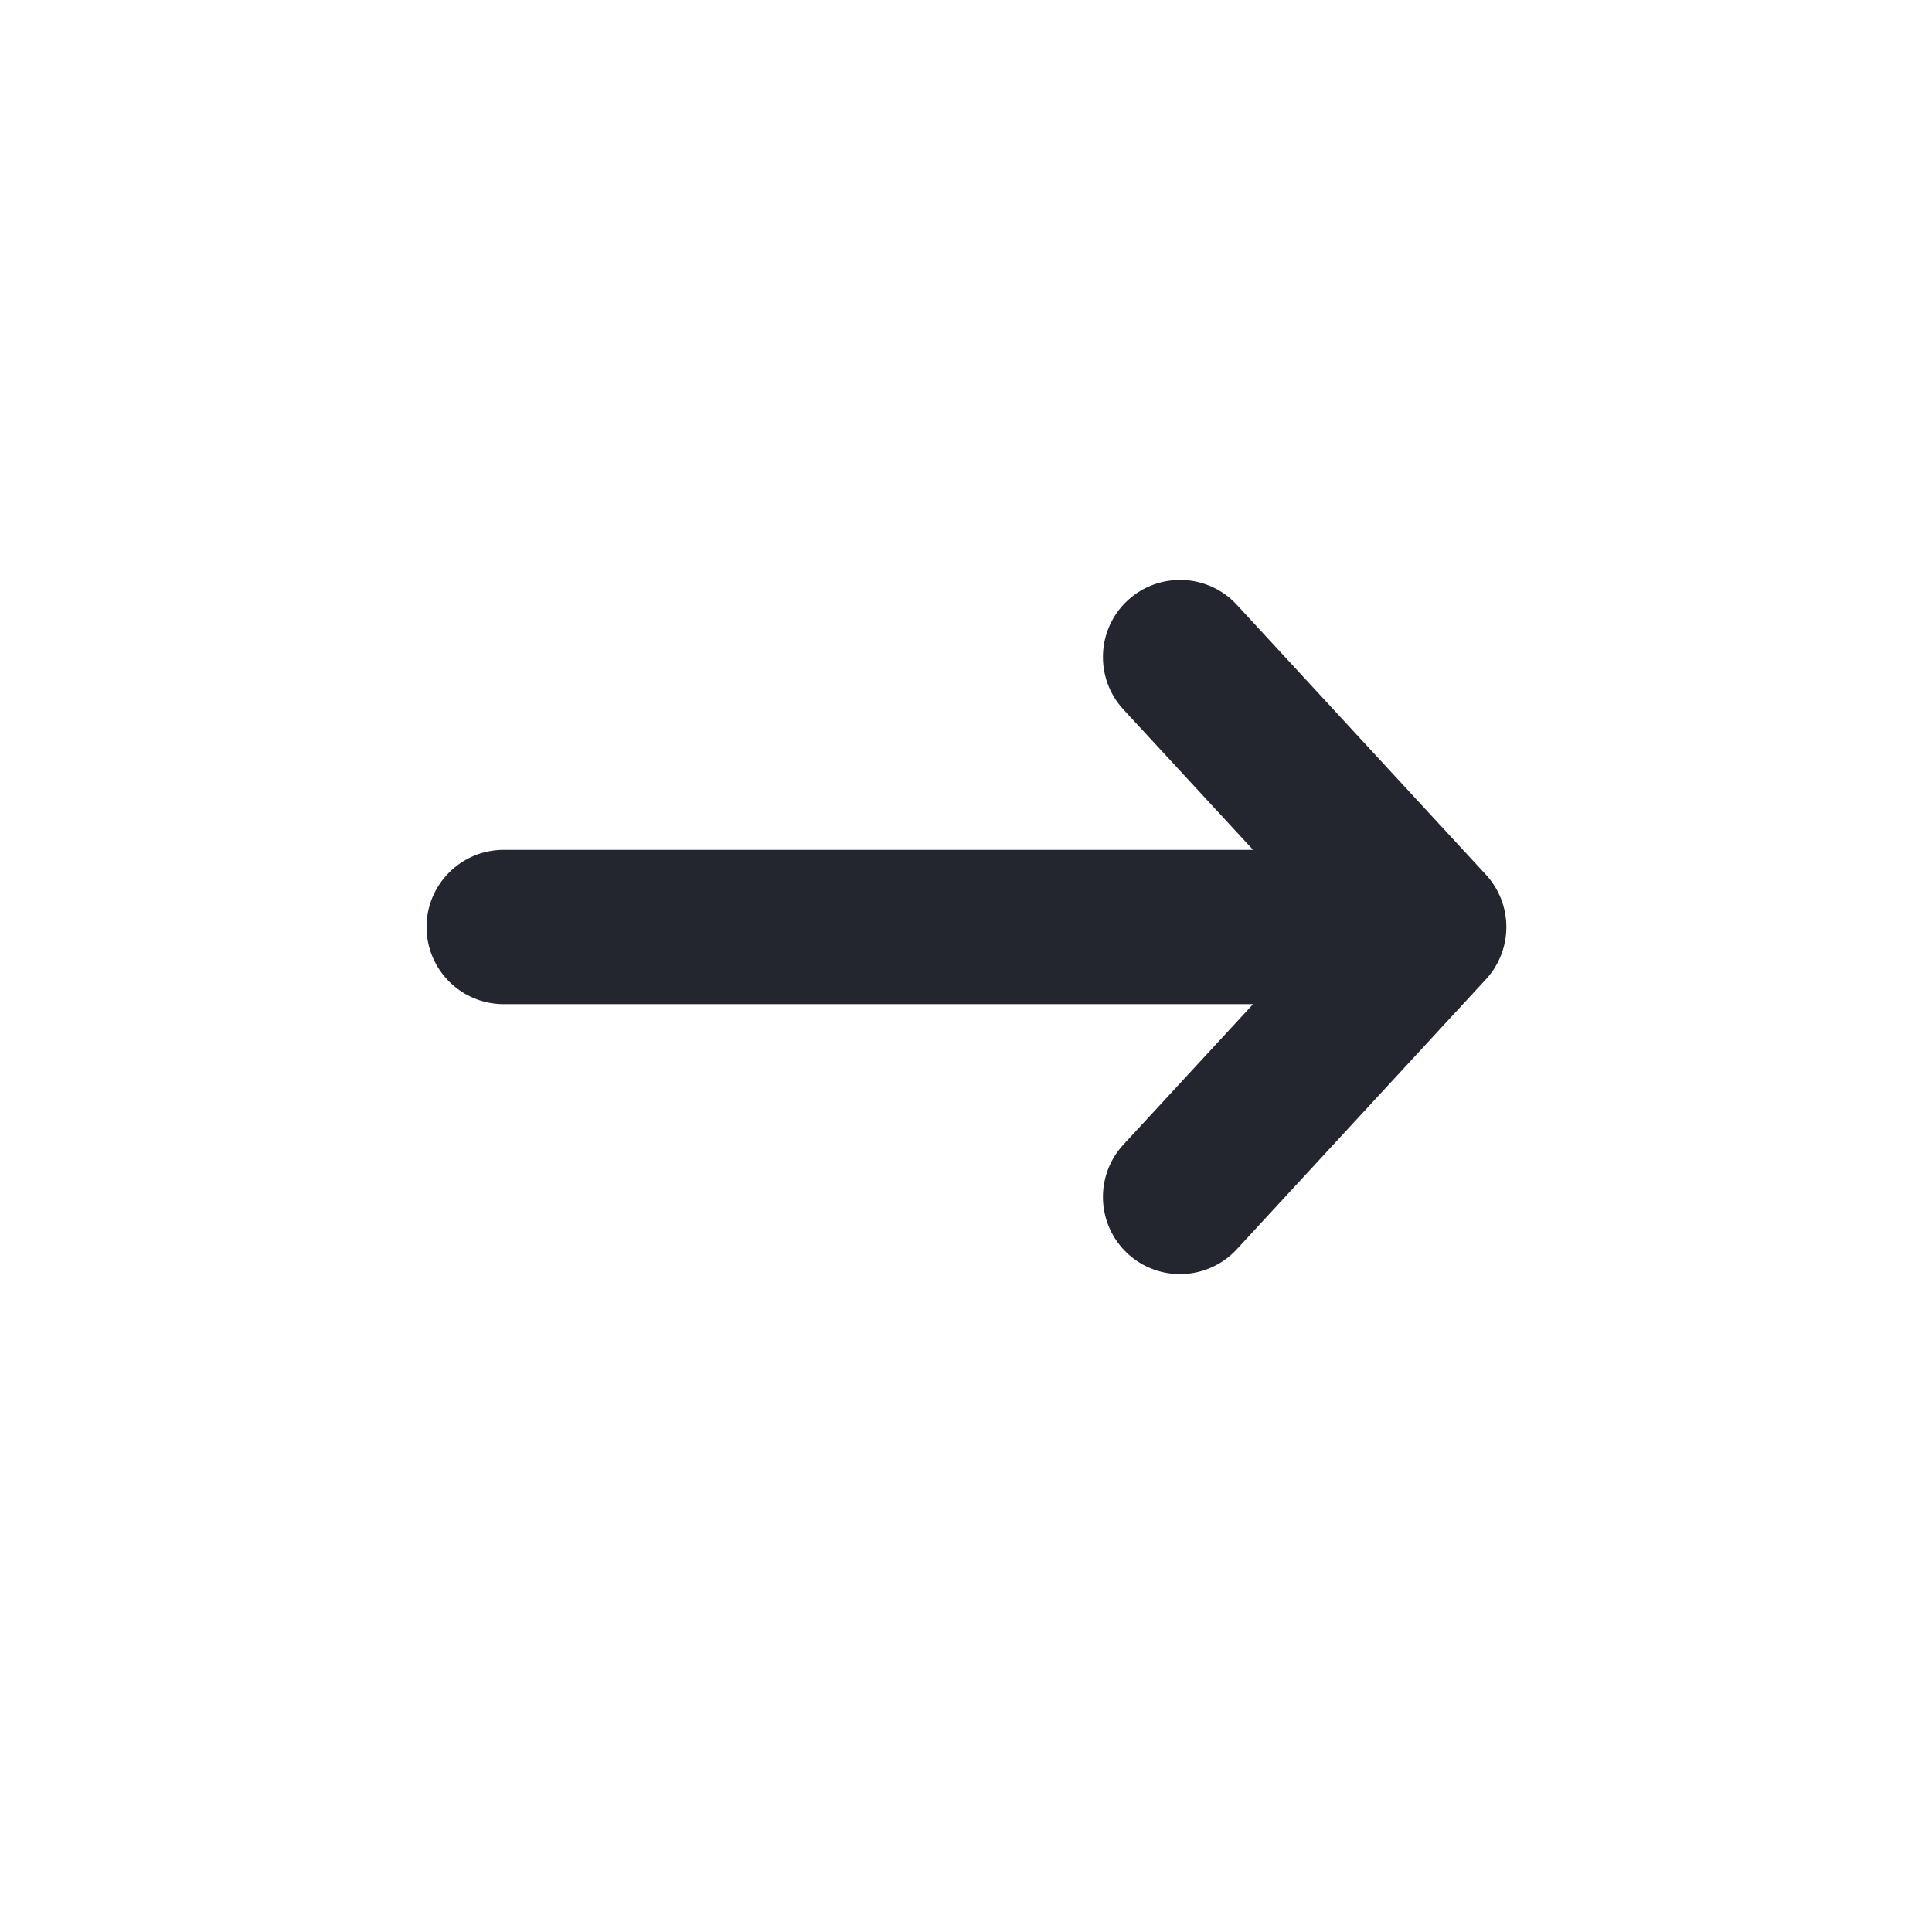
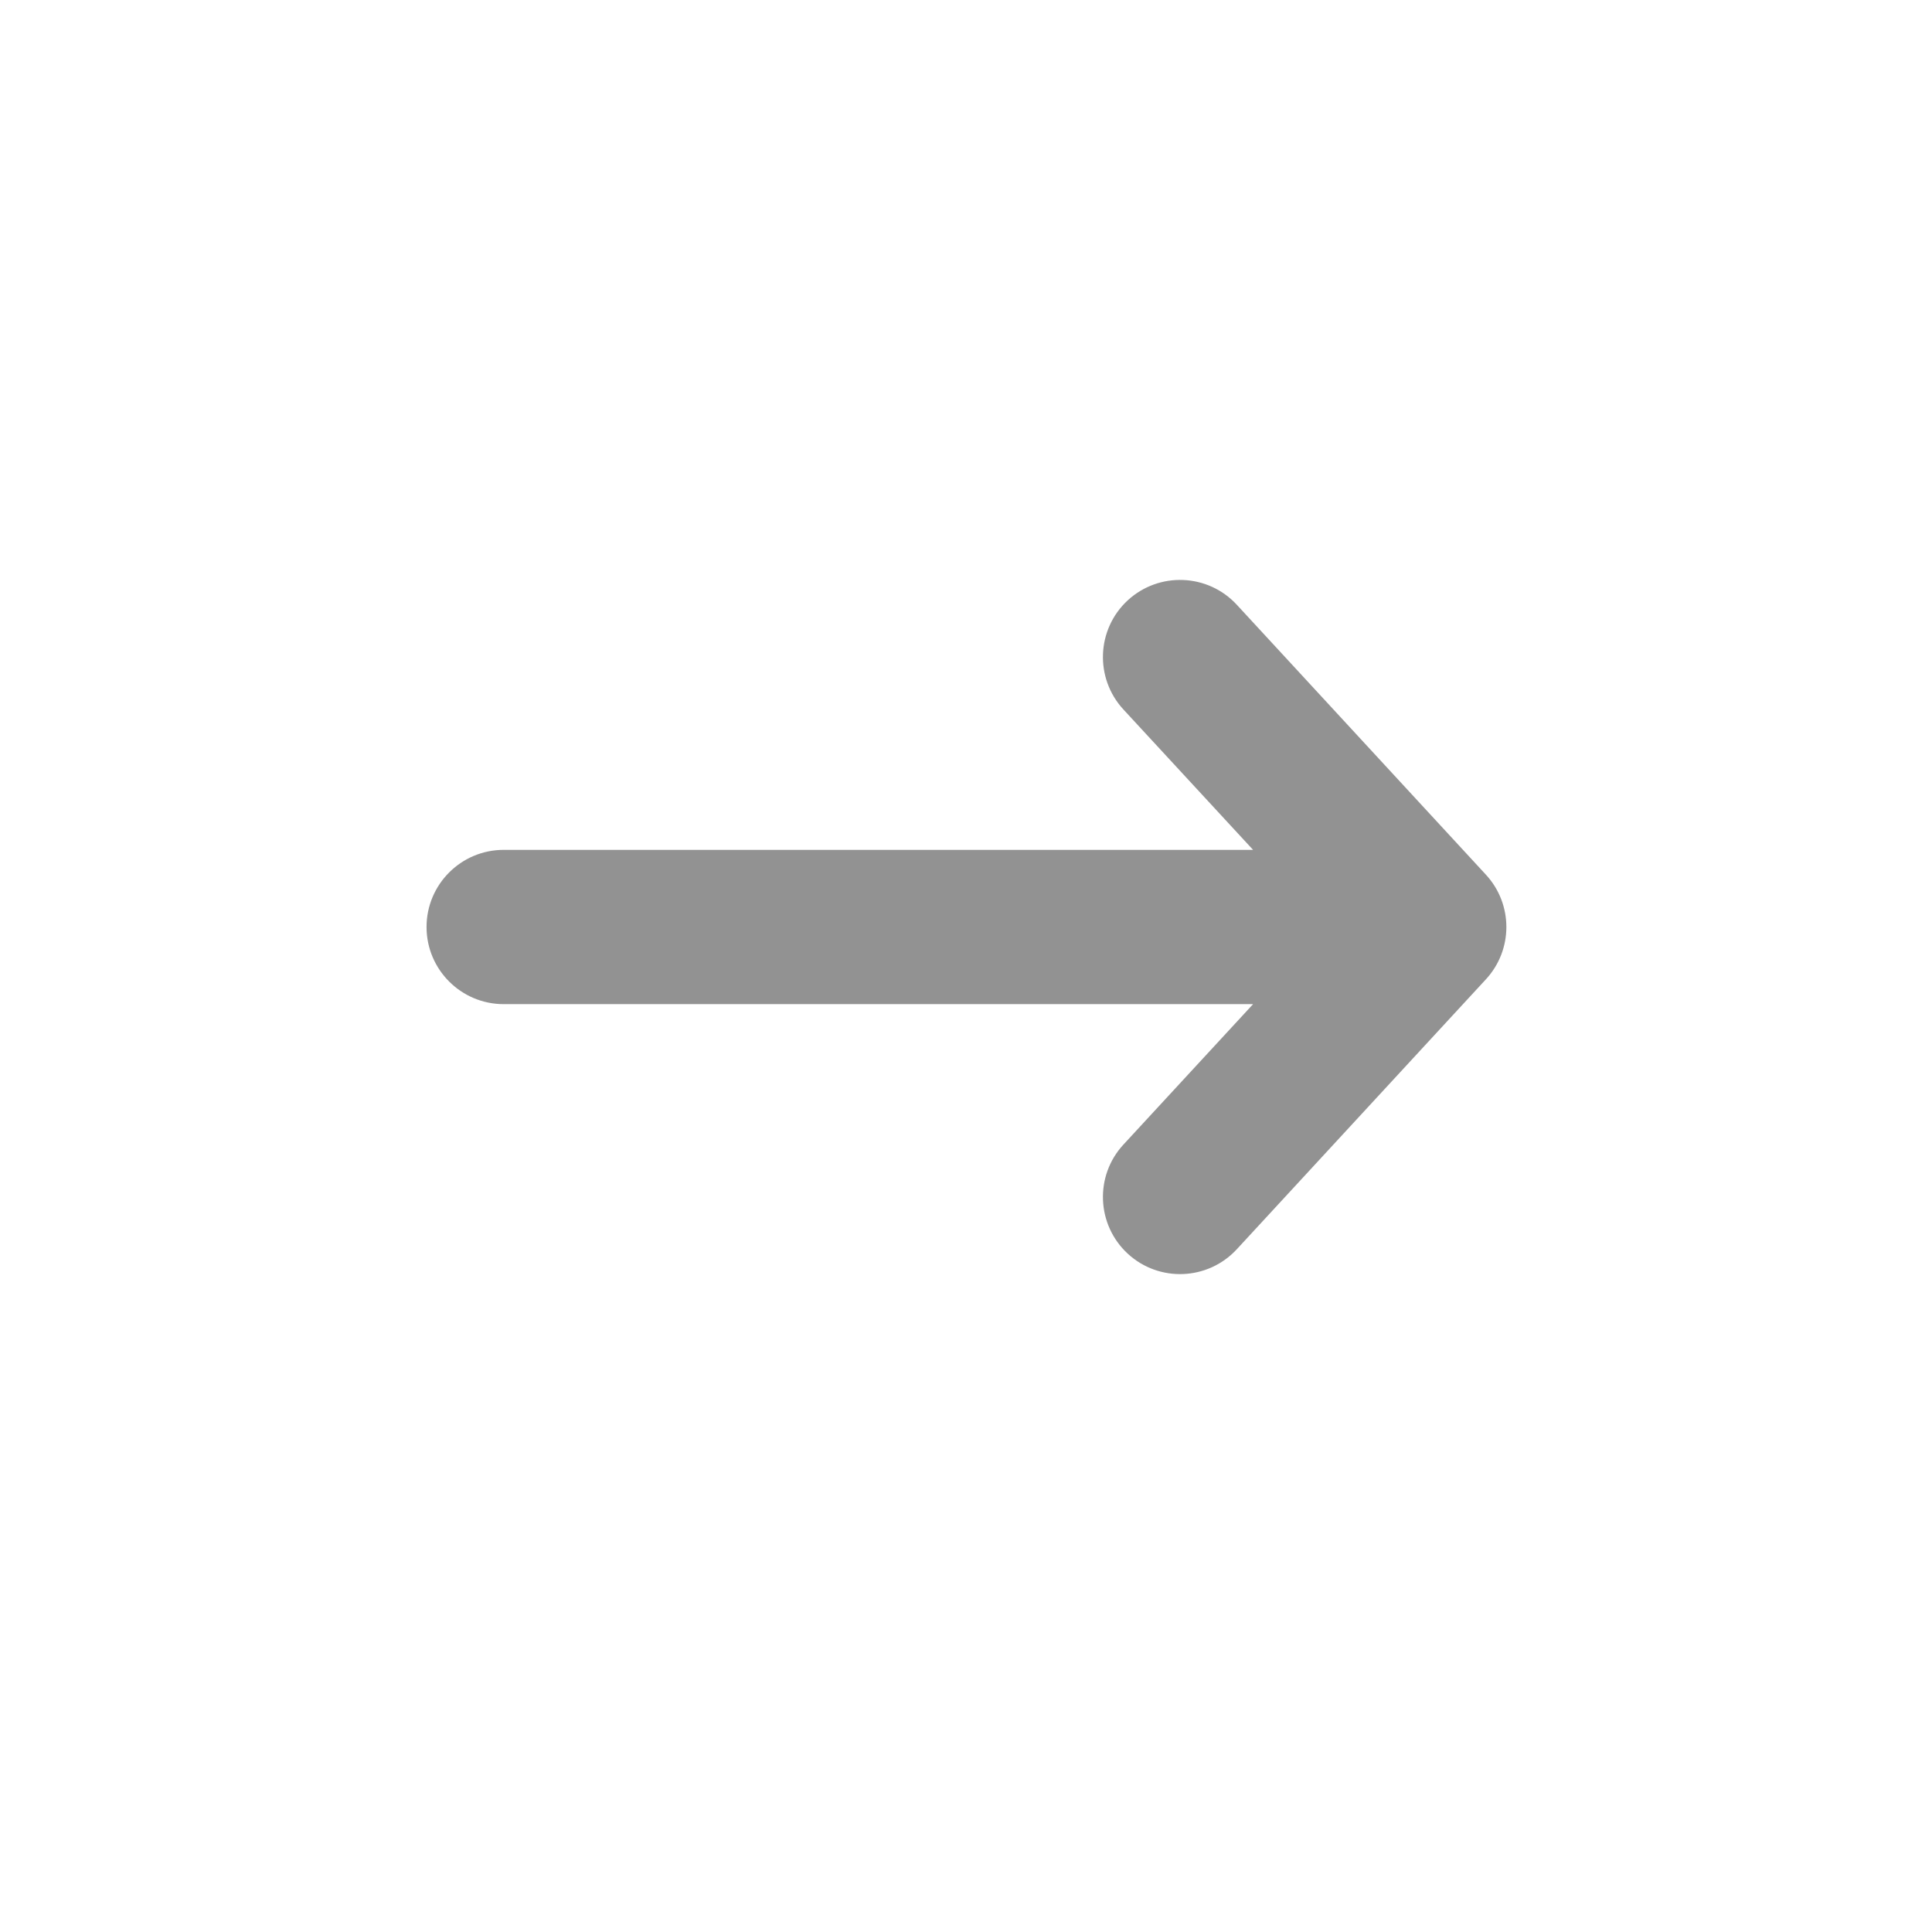
<svg xmlns="http://www.w3.org/2000/svg" width="27" height="27" viewBox="0 0 27 27" fill="none">
-   <path fill-rule="evenodd" clip-rule="evenodd" d="M15.76 8.39C16.198 7.987 16.88 8.014 17.284 8.451L20.766 12.224C21.147 12.637 21.147 13.273 20.766 13.686L17.284 17.459C16.88 17.896 16.198 17.924 15.76 17.52C15.323 17.116 15.296 16.434 15.699 15.997L17.512 14.033L7.039 14.033C6.444 14.033 5.961 13.55 5.961 12.955C5.961 12.36 6.444 11.877 7.039 11.877L17.512 11.877L15.699 9.914C15.296 9.476 15.323 8.794 15.76 8.39Z" fill="#23262F" />
+   <path fill-rule="evenodd" clip-rule="evenodd" d="M15.76 8.39C16.198 7.987 16.88 8.014 17.284 8.451L20.766 12.224C21.147 12.637 21.147 13.273 20.766 13.686L17.284 17.459C16.88 17.896 16.198 17.924 15.76 17.52C15.323 17.116 15.296 16.434 15.699 15.997L17.512 14.033L7.039 14.033C6.444 14.033 5.961 13.55 5.961 12.955C5.961 12.36 6.444 11.877 7.039 11.877L17.512 11.877L15.699 9.914C15.296 9.476 15.323 8.794 15.76 8.39Z" fill="#929292" />
</svg>
